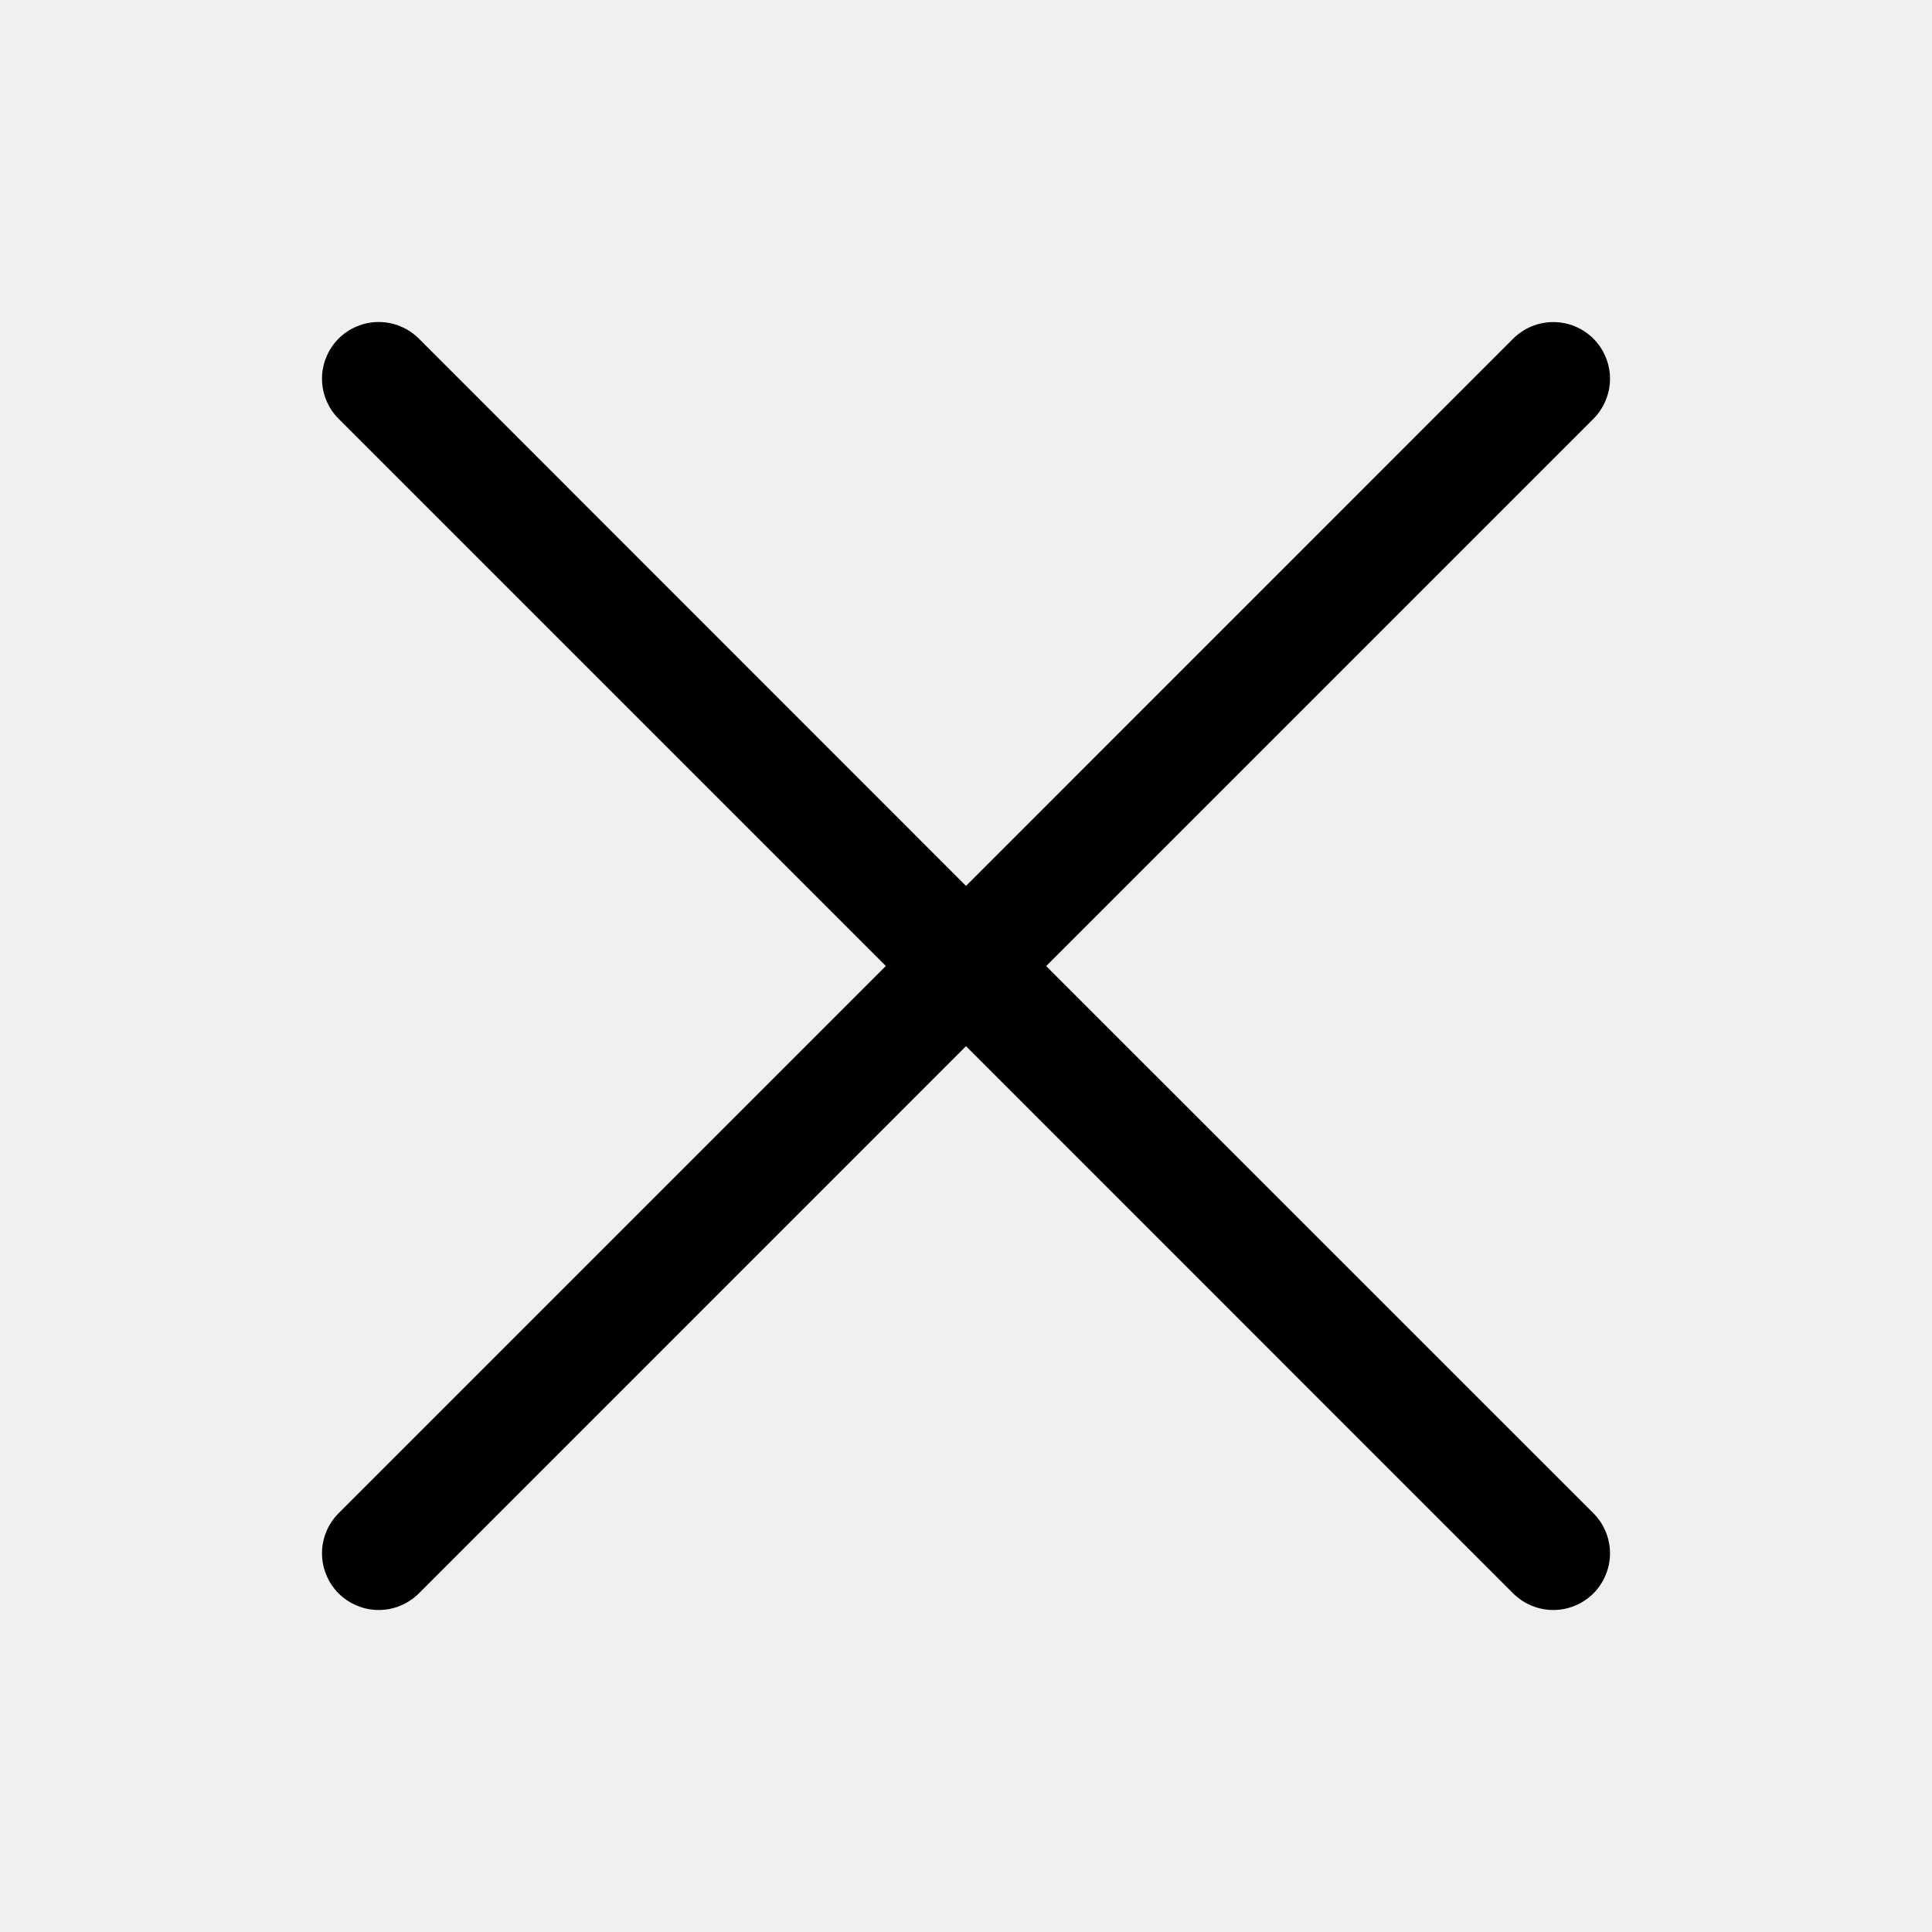
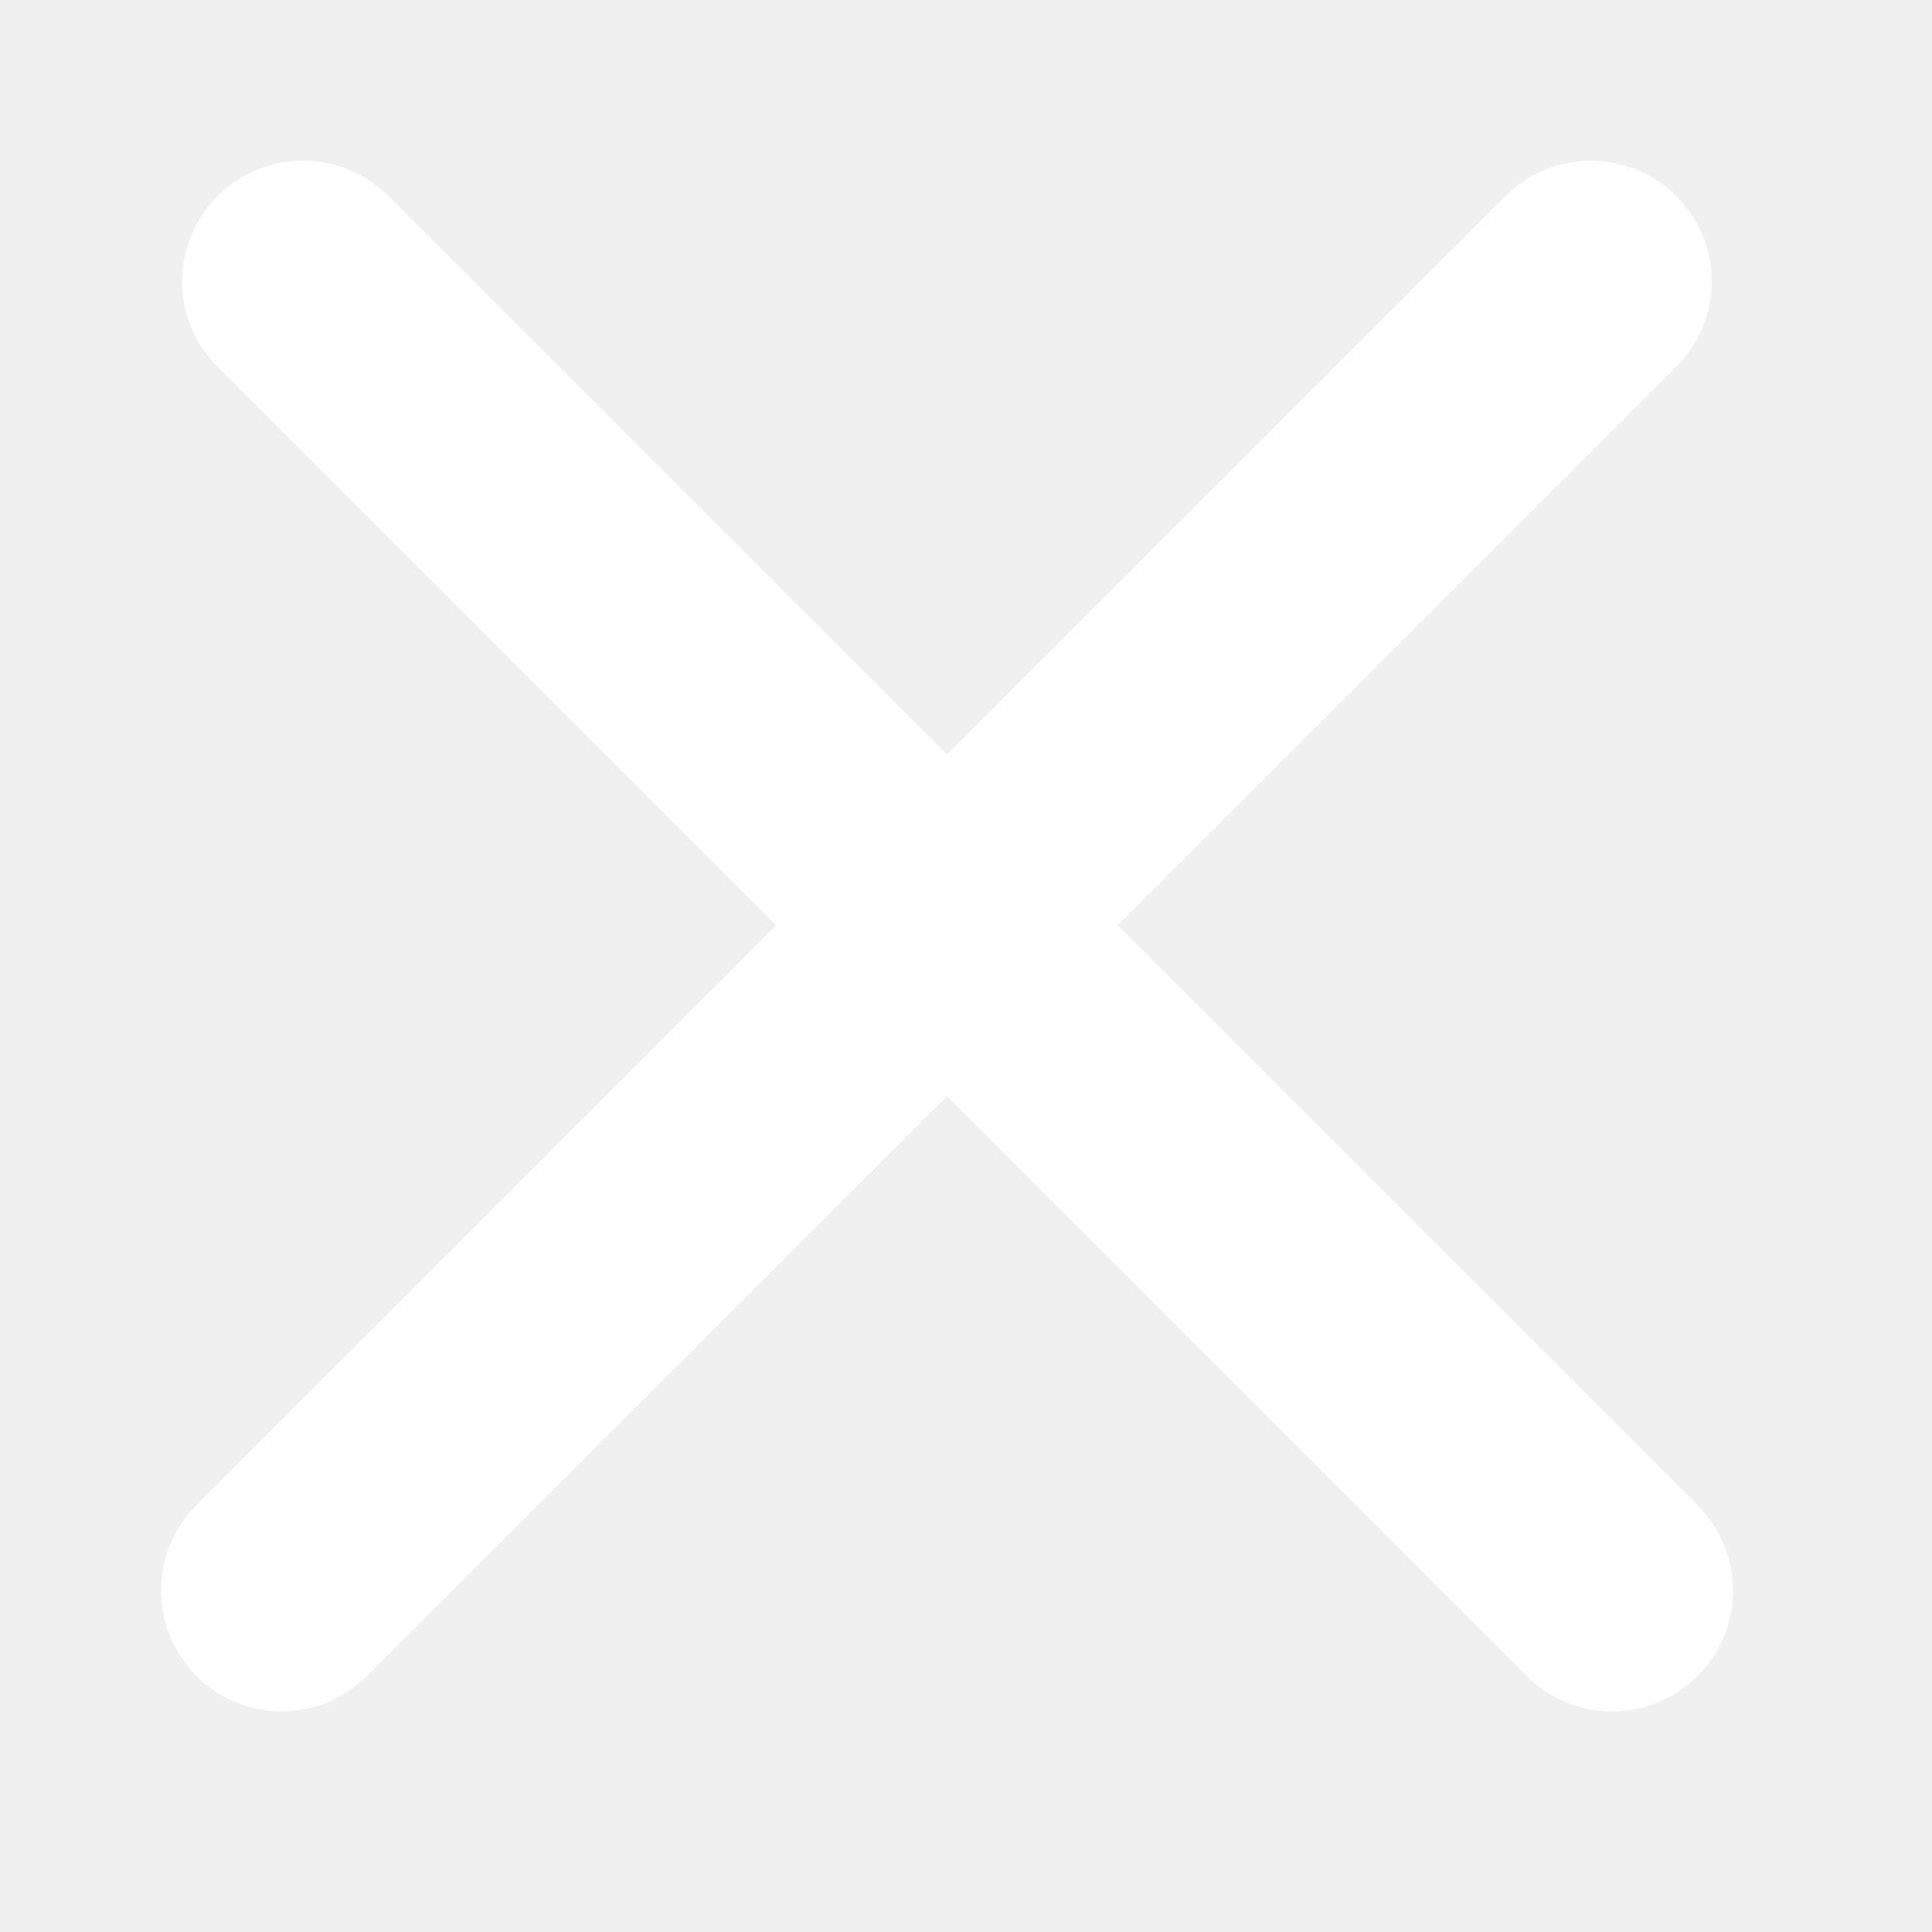
- <svg xmlns="http://www.w3.org/2000/svg" width="24" height="24" viewBox="0 0 24 24" fill="none">
-   <path d="M12.996 12.001L19.794 5.203C19.859 5.137 19.911 5.06 19.946 4.974C19.982 4.889 20 4.797 20 4.705C20 4.612 19.982 4.521 19.946 4.435C19.911 4.35 19.859 4.272 19.794 4.207C19.728 4.142 19.651 4.09 19.565 4.054C19.48 4.019 19.388 4.001 19.295 4.001C19.203 4.001 19.111 4.019 19.026 4.054C18.94 4.09 18.863 4.142 18.797 4.207L12 11.005L5.203 4.206C5.137 4.141 5.06 4.089 4.974 4.054C4.889 4.018 4.797 4 4.705 4C4.612 4 4.52 4.018 4.435 4.054C4.349 4.089 4.272 4.141 4.206 4.206C4.141 4.272 4.089 4.349 4.054 4.435C4.018 4.52 4 4.612 4 4.704C4 4.797 4.018 4.888 4.054 4.974C4.089 5.059 4.141 5.137 4.206 5.202L11.004 12L4.206 18.798C4.141 18.863 4.089 18.941 4.054 19.026C4.018 19.112 4 19.203 4 19.296C4 19.388 4.018 19.48 4.054 19.565C4.089 19.651 4.141 19.728 4.206 19.794C4.272 19.859 4.349 19.911 4.435 19.946C4.52 19.982 4.612 20 4.705 20C4.797 20 4.889 19.982 4.974 19.946C5.06 19.911 5.137 19.859 5.203 19.794L12 12.996L18.797 19.794C18.863 19.859 18.94 19.911 19.026 19.946C19.111 19.982 19.203 20 19.295 20C19.388 20 19.48 19.982 19.565 19.946C19.651 19.911 19.728 19.859 19.794 19.794C19.859 19.728 19.911 19.651 19.946 19.565C19.982 19.48 20 19.388 20 19.296C20 19.203 19.982 19.112 19.946 19.026C19.911 18.941 19.859 18.863 19.794 18.798L12.996 12.001Z" fill="black" />
+ <svg xmlns="http://www.w3.org/2000/svg" width="12" height="12" viewBox="0 0 12 12" fill="none">
+   <path fill-rule="evenodd" clip-rule="evenodd" d="M10.412 1.218C10.119 0.925 9.644 0.925 9.351 1.218L5.882 4.687L2.412 1.218C2.119 0.925 1.644 0.925 1.351 1.218C1.058 1.511 1.058 1.985 1.351 2.278L4.821 5.748L1.22 9.349C0.927 9.642 0.927 10.117 1.22 10.41C1.513 10.703 1.987 10.703 2.28 10.41L5.882 6.809L9.483 10.41C9.776 10.703 10.251 10.703 10.544 10.41C10.837 10.117 10.837 9.642 10.544 9.349L6.942 5.748L10.412 2.278C10.705 1.985 10.705 1.511 10.412 1.218Z" fill="white" />
</svg>
